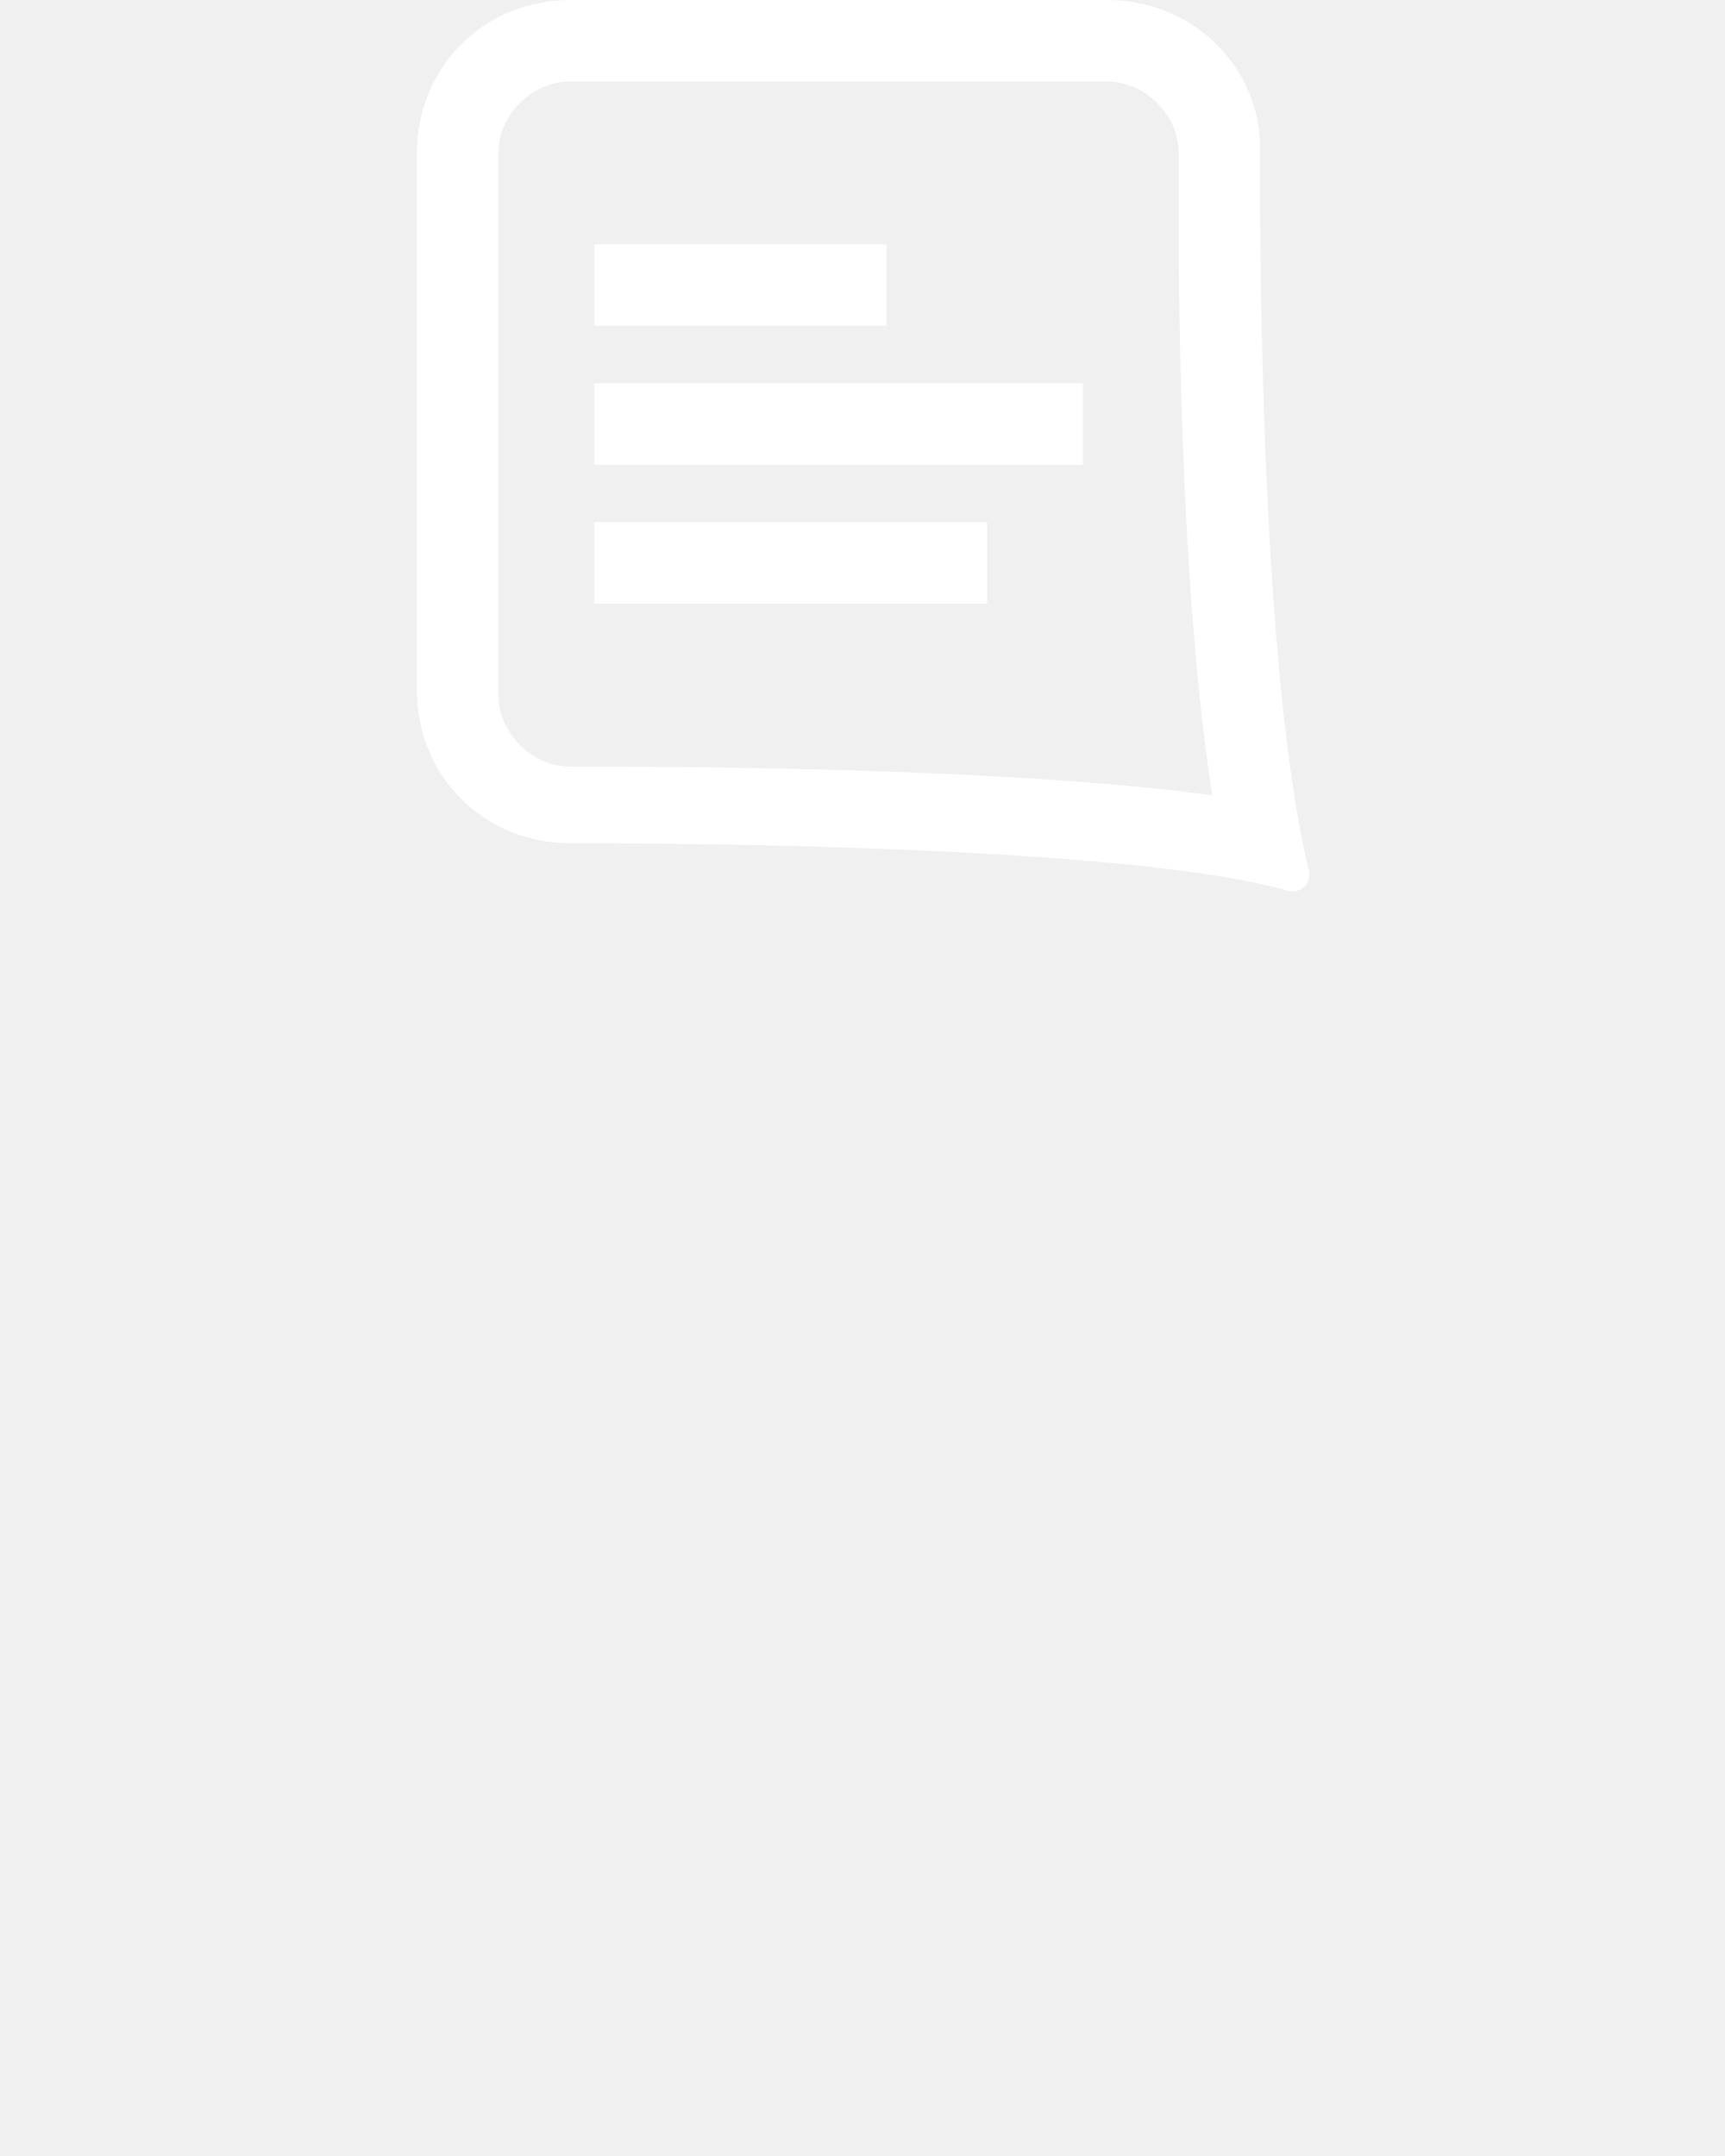
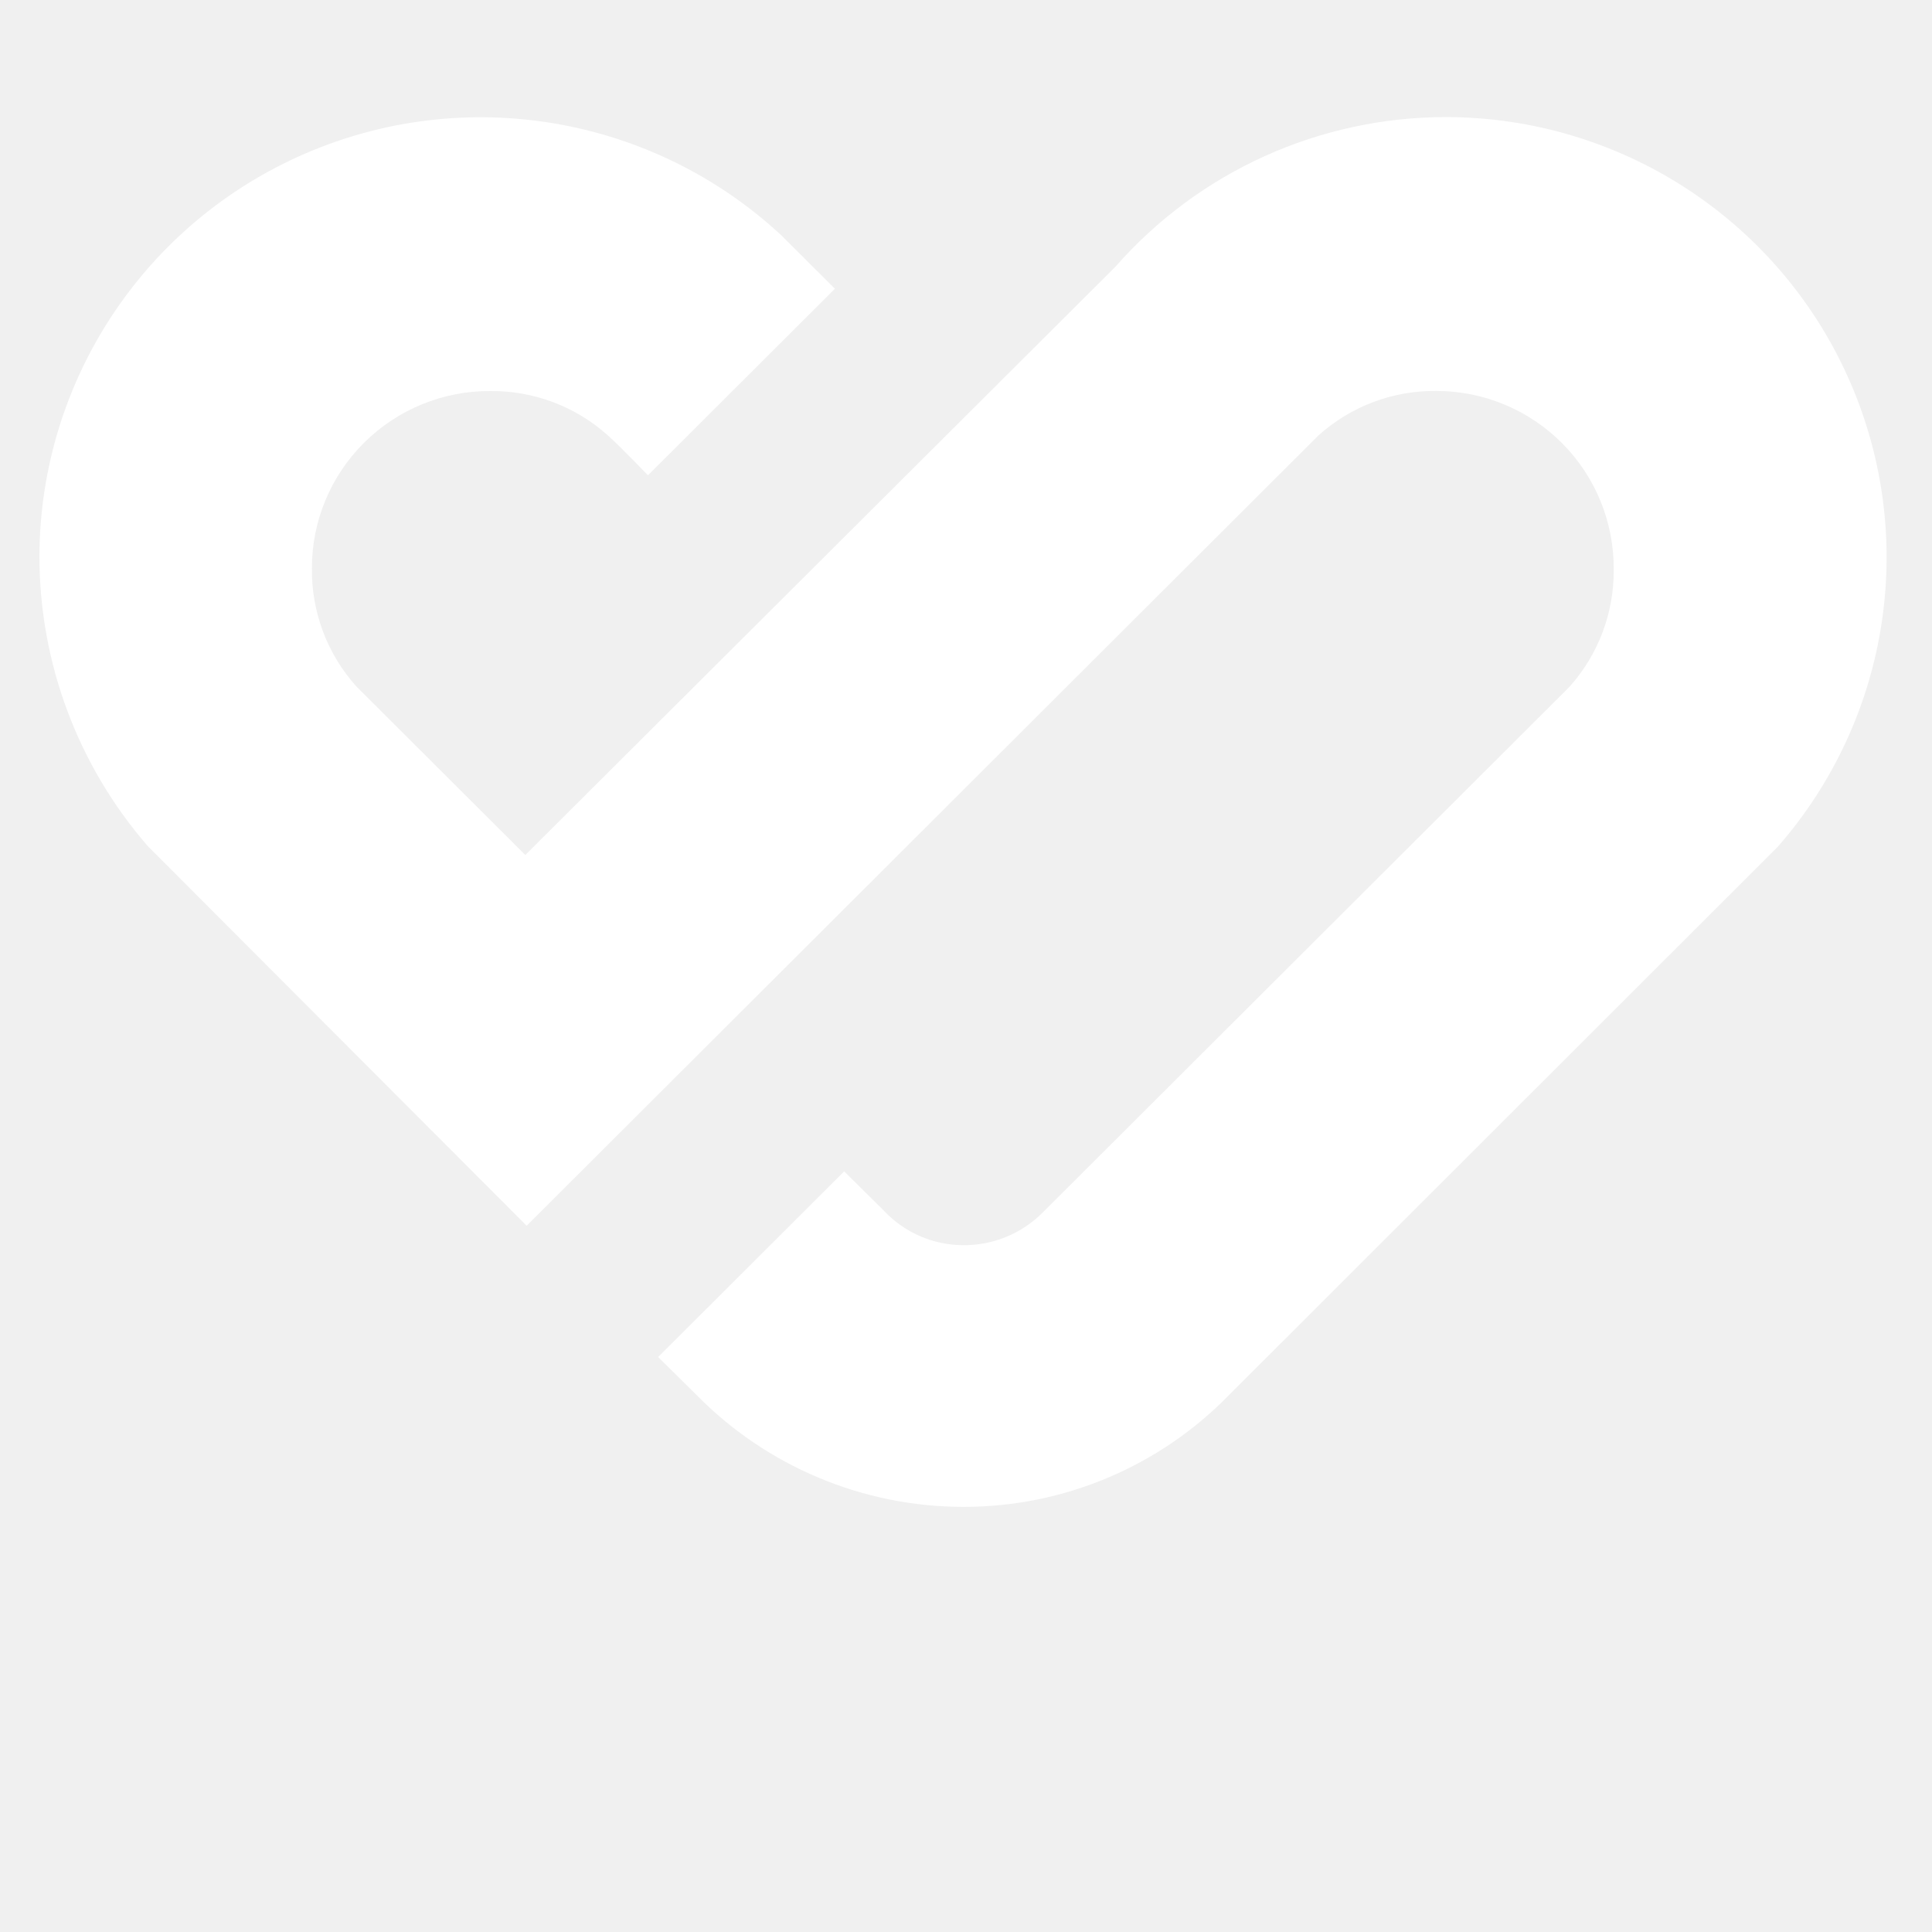
- <svg xmlns="http://www.w3.org/2000/svg" version="1.1" id="Layer_1" x="0px" y="0px" viewBox="0 0 36 45" style="enable-background:new 0 0 36 45;" xml:space="preserve">
-   <style type="text/css">
- 	.st0{fill:#FFFFFF;}
- </style>
-   <path class="st0" d="M23.1,1.7c0.8,0,1.5,0.7,1.5,1.5c0,0.5-0.1,8.3,0.7,13.4C20.9,16,13.6,16,12,16h-0.1c-0.8,0-1.5-0.7-1.5-1.5  V3.2c0-0.8,0.7-1.5,1.5-1.5L23.1,1.7 M23.1,0H11.9c-1.8,0-3.2,1.4-3.2,3.2v11.2c0,1.8,1.4,3.2,3.2,3.2c0,0,0,0,0.1,0  c1.2,0,11.5,0,14.9,1c0,0,0.1,0,0.1,0c0.2,0,0.4-0.2,0.3-0.5c-1.1-4.6-1-15-1-15C26.3,1.4,24.9,0,23.1,0L23.1,0z" />
-   <rect x="12.4" y="5.1" class="st0" width="6.1" height="1.7" />
-   <rect x="12.4" y="8" class="st0" width="10.2" height="1.7" />
-   <rect x="12.4" y="10.9" class="st0" width="8.2" height="1.7" />
+ <svg xmlns="http://www.w3.org/2000/svg" width="20" height="20">
+   <path fill="#fff" d="m14.972,1.212c1.789,0.003 3.411,1.048 4.15,2.674c0.739,1.626 0.459,3.532 -0.717,4.878l-5.68,5.675c-0.722,0.742 -1.714,1.161 -2.751,1.16c-1.041,0 -2.039,-0.419 -2.767,-1.162l-0.394,-0.389l1.926,-1.922l0.41,0.406c0.212,0.227 0.508,0.356 0.818,0.358c0.312,0.004 0.612,-0.12 0.831,-0.342l5.448,-5.437c0.299,-0.333 0.463,-0.766 0.459,-1.214c0.004,-0.489 -0.187,-0.959 -0.532,-1.307c-0.345,-0.347 -0.814,-0.543 -1.304,-0.543c-0.45,-0.005 -0.886,0.159 -1.221,0.461l-8.196,8.181l-3.923,-3.931c-0.724,-0.834 -1.122,-1.9 -1.121,-3.004c0.007,-1.81 1.087,-3.445 2.751,-4.164c1.664,-0.72 3.597,-0.389 4.926,0.843l0.558,0.556l-1.935,1.931c0,0 -0.308,-0.319 -0.418,-0.415c-0.333,-0.298 -0.766,-0.461 -1.213,-0.457c-0.489,-0.003 -0.959,0.189 -1.307,0.534c-0.347,0.344 -0.542,0.812 -0.541,1.3c-0.006,0.451 0.158,0.888 0.46,1.224l1.749,1.745l6.109,-6.09c0.864,-0.985 2.113,-1.55 3.425,-1.549z" clip-rule="evenodd" fill-rule="evenodd" />
</svg>
